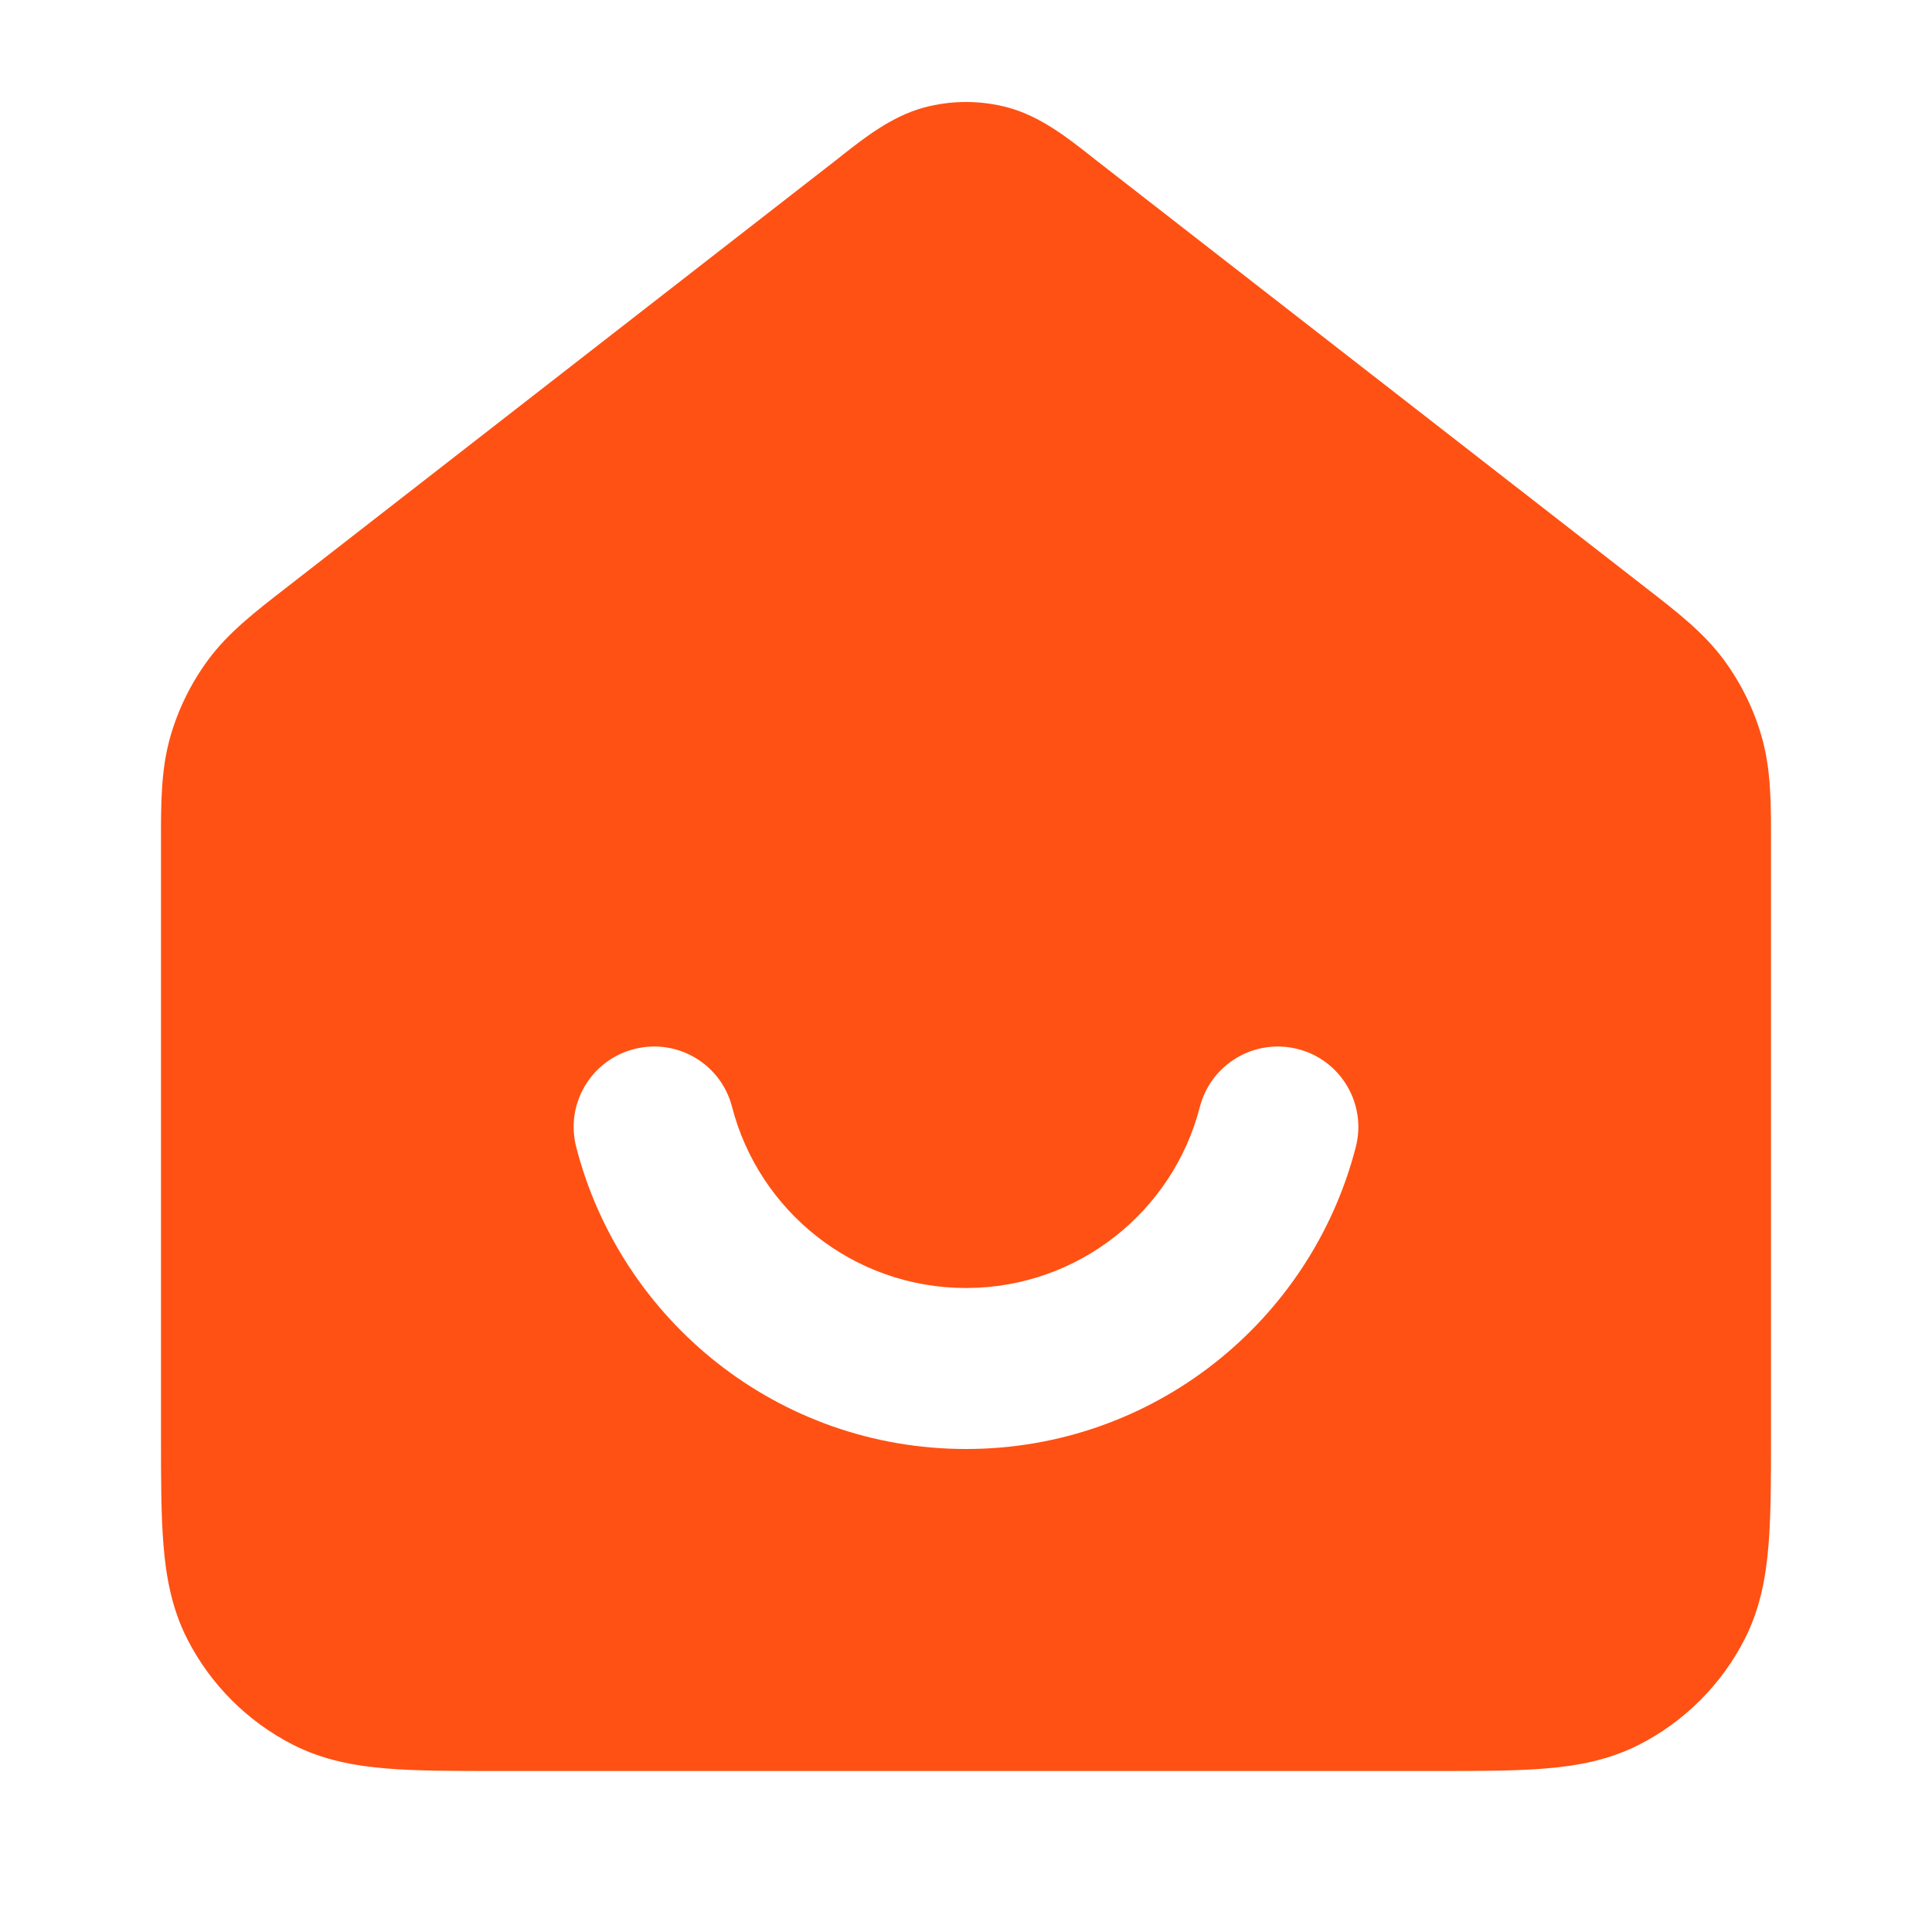
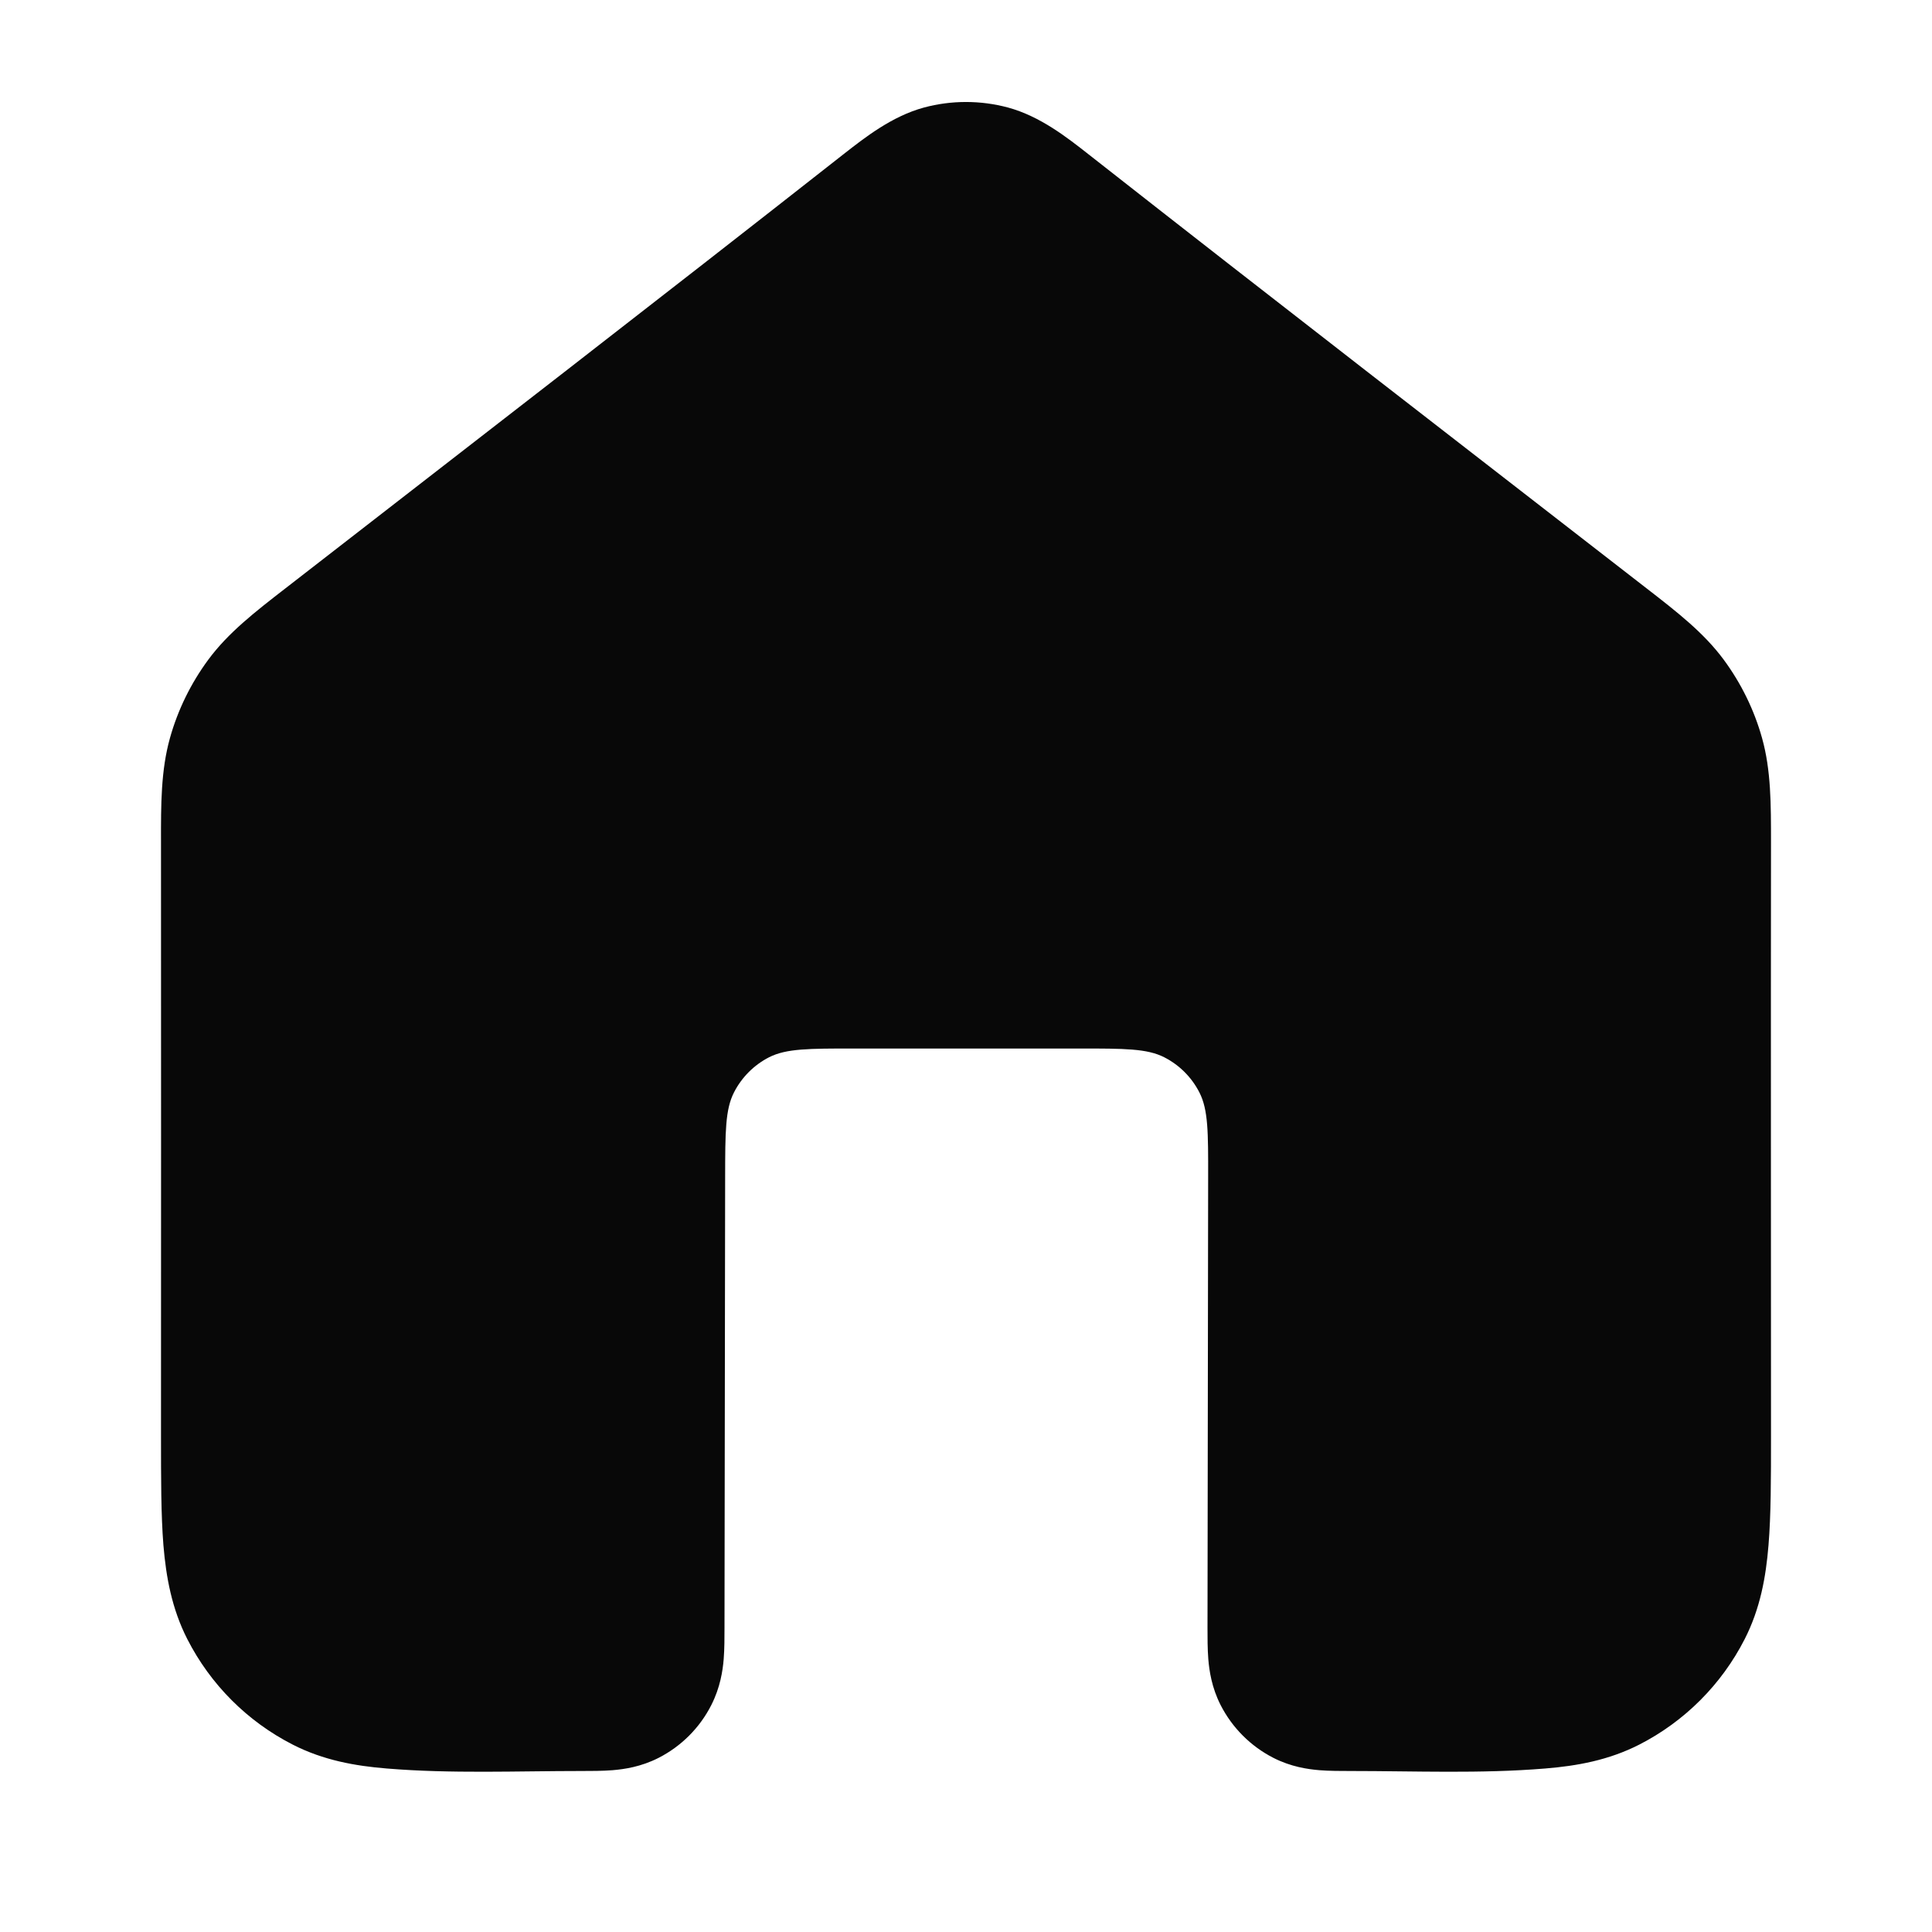
<svg xmlns="http://www.w3.org/2000/svg" width="24" height="24" viewBox="0 0 24 24" fill="none">
-   <path fill-rule="evenodd" clip-rule="evenodd" d="M12.523 1.336C12.18 1.244 11.82 1.244 11.477 1.336C11.08 1.444 10.745 1.707 10.478 1.916L10.404 1.975L3.544 7.31C3.167 7.602 2.835 7.86 2.588 8.194C2.371 8.488 2.209 8.818 2.111 9.169C1.999 9.57 1.999 9.99 2 10.467L2 17.838C2 18.366 2 18.82 2.031 19.195C2.063 19.59 2.134 19.984 2.327 20.362C2.615 20.926 3.074 21.385 3.638 21.673C4.016 21.866 4.41 21.937 4.805 21.969C5.18 22 5.634 22 6.161 22L17.839 22C18.366 22 18.82 22 19.195 21.969C19.59 21.937 19.984 21.866 20.362 21.673C20.926 21.385 21.385 20.926 21.673 20.362C21.866 19.984 21.937 19.59 21.969 19.195C22 18.82 22 18.366 22 17.839L22 10.467C22.001 9.99 22.001 9.57 21.889 9.169C21.791 8.818 21.629 8.488 21.412 8.194C21.165 7.86 20.833 7.602 20.456 7.31L13.596 1.975L13.522 1.916C13.255 1.707 12.92 1.444 12.523 1.336ZM9.094 13.751C8.957 13.216 8.412 12.894 7.877 13.032C7.342 13.169 7.02 13.714 7.158 14.249C7.713 16.406 9.669 18 12 18C14.331 18 16.287 16.406 16.842 14.249C16.98 13.714 16.658 13.169 16.123 13.032C15.588 12.894 15.043 13.216 14.905 13.751C14.572 15.045 13.396 16 12 16C10.604 16 9.428 15.045 9.094 13.751Z" fill="#FF5113" style="fill:#FF5113;fill:color(display-p3 1 0.318 0.074);fill-opacity:1;" />
+   <path fill-rule="evenodd" clip-rule="evenodd" d="M11.477 1.336C11.819 1.244 12.18 1.244 12.523 1.336C12.92 1.444 13.255 1.707 13.521 1.916C15.825 3.725 18.143 5.515 20.456 7.31C20.833 7.602 21.165 7.86 21.412 8.194C21.629 8.488 21.791 8.818 21.889 9.169C22.001 9.57 22 9.99 22 10.467C21.997 12.924 22 15.381 22 17.839C22 18.366 22 18.82 21.969 19.195C21.937 19.59 21.866 19.984 21.673 20.362C21.385 20.926 20.926 21.385 20.362 21.673C19.983 21.866 19.59 21.937 19.195 21.969C18.393 22.035 17.58 22 16.777 22C16.658 22 16.515 22 16.39 21.99C16.245 21.978 16.037 21.948 15.819 21.837C15.537 21.693 15.307 21.463 15.163 21.181C15.052 20.963 15.022 20.755 15.01 20.61C15 20.485 15 20.342 15 20.223L15.008 14.627C15.009 14.066 15.009 13.786 14.9 13.572C14.804 13.383 14.651 13.23 14.463 13.134C14.249 13.025 13.969 13.025 13.408 13.025H10.608C10.049 13.025 9.769 13.025 9.555 13.133C9.367 13.229 9.214 13.382 9.118 13.57C9.009 13.783 9.009 14.063 9.008 14.622L9 20.223C9 20.342 9 20.485 8.99 20.61C8.978 20.755 8.947 20.963 8.836 21.181C8.693 21.463 8.463 21.693 8.181 21.837C7.963 21.948 7.755 21.978 7.61 21.99C7.484 22 7.342 22 7.223 22C6.419 22 5.606 22.035 4.805 21.969C4.41 21.937 4.016 21.866 3.638 21.673C3.073 21.385 2.615 20.926 2.327 20.362C2.134 19.984 2.063 19.59 2.03 19.195C2 18.82 2 18.366 2 17.838C2 15.381 2.002 12.924 2 10.467C1.999 9.99 1.999 9.57 2.111 9.169C2.209 8.818 2.371 8.488 2.588 8.194C2.835 7.86 3.167 7.602 3.544 7.31C5.857 5.515 8.175 3.725 10.478 1.916C10.745 1.707 11.08 1.444 11.477 1.336Z" fill="#080808" />
</svg>
